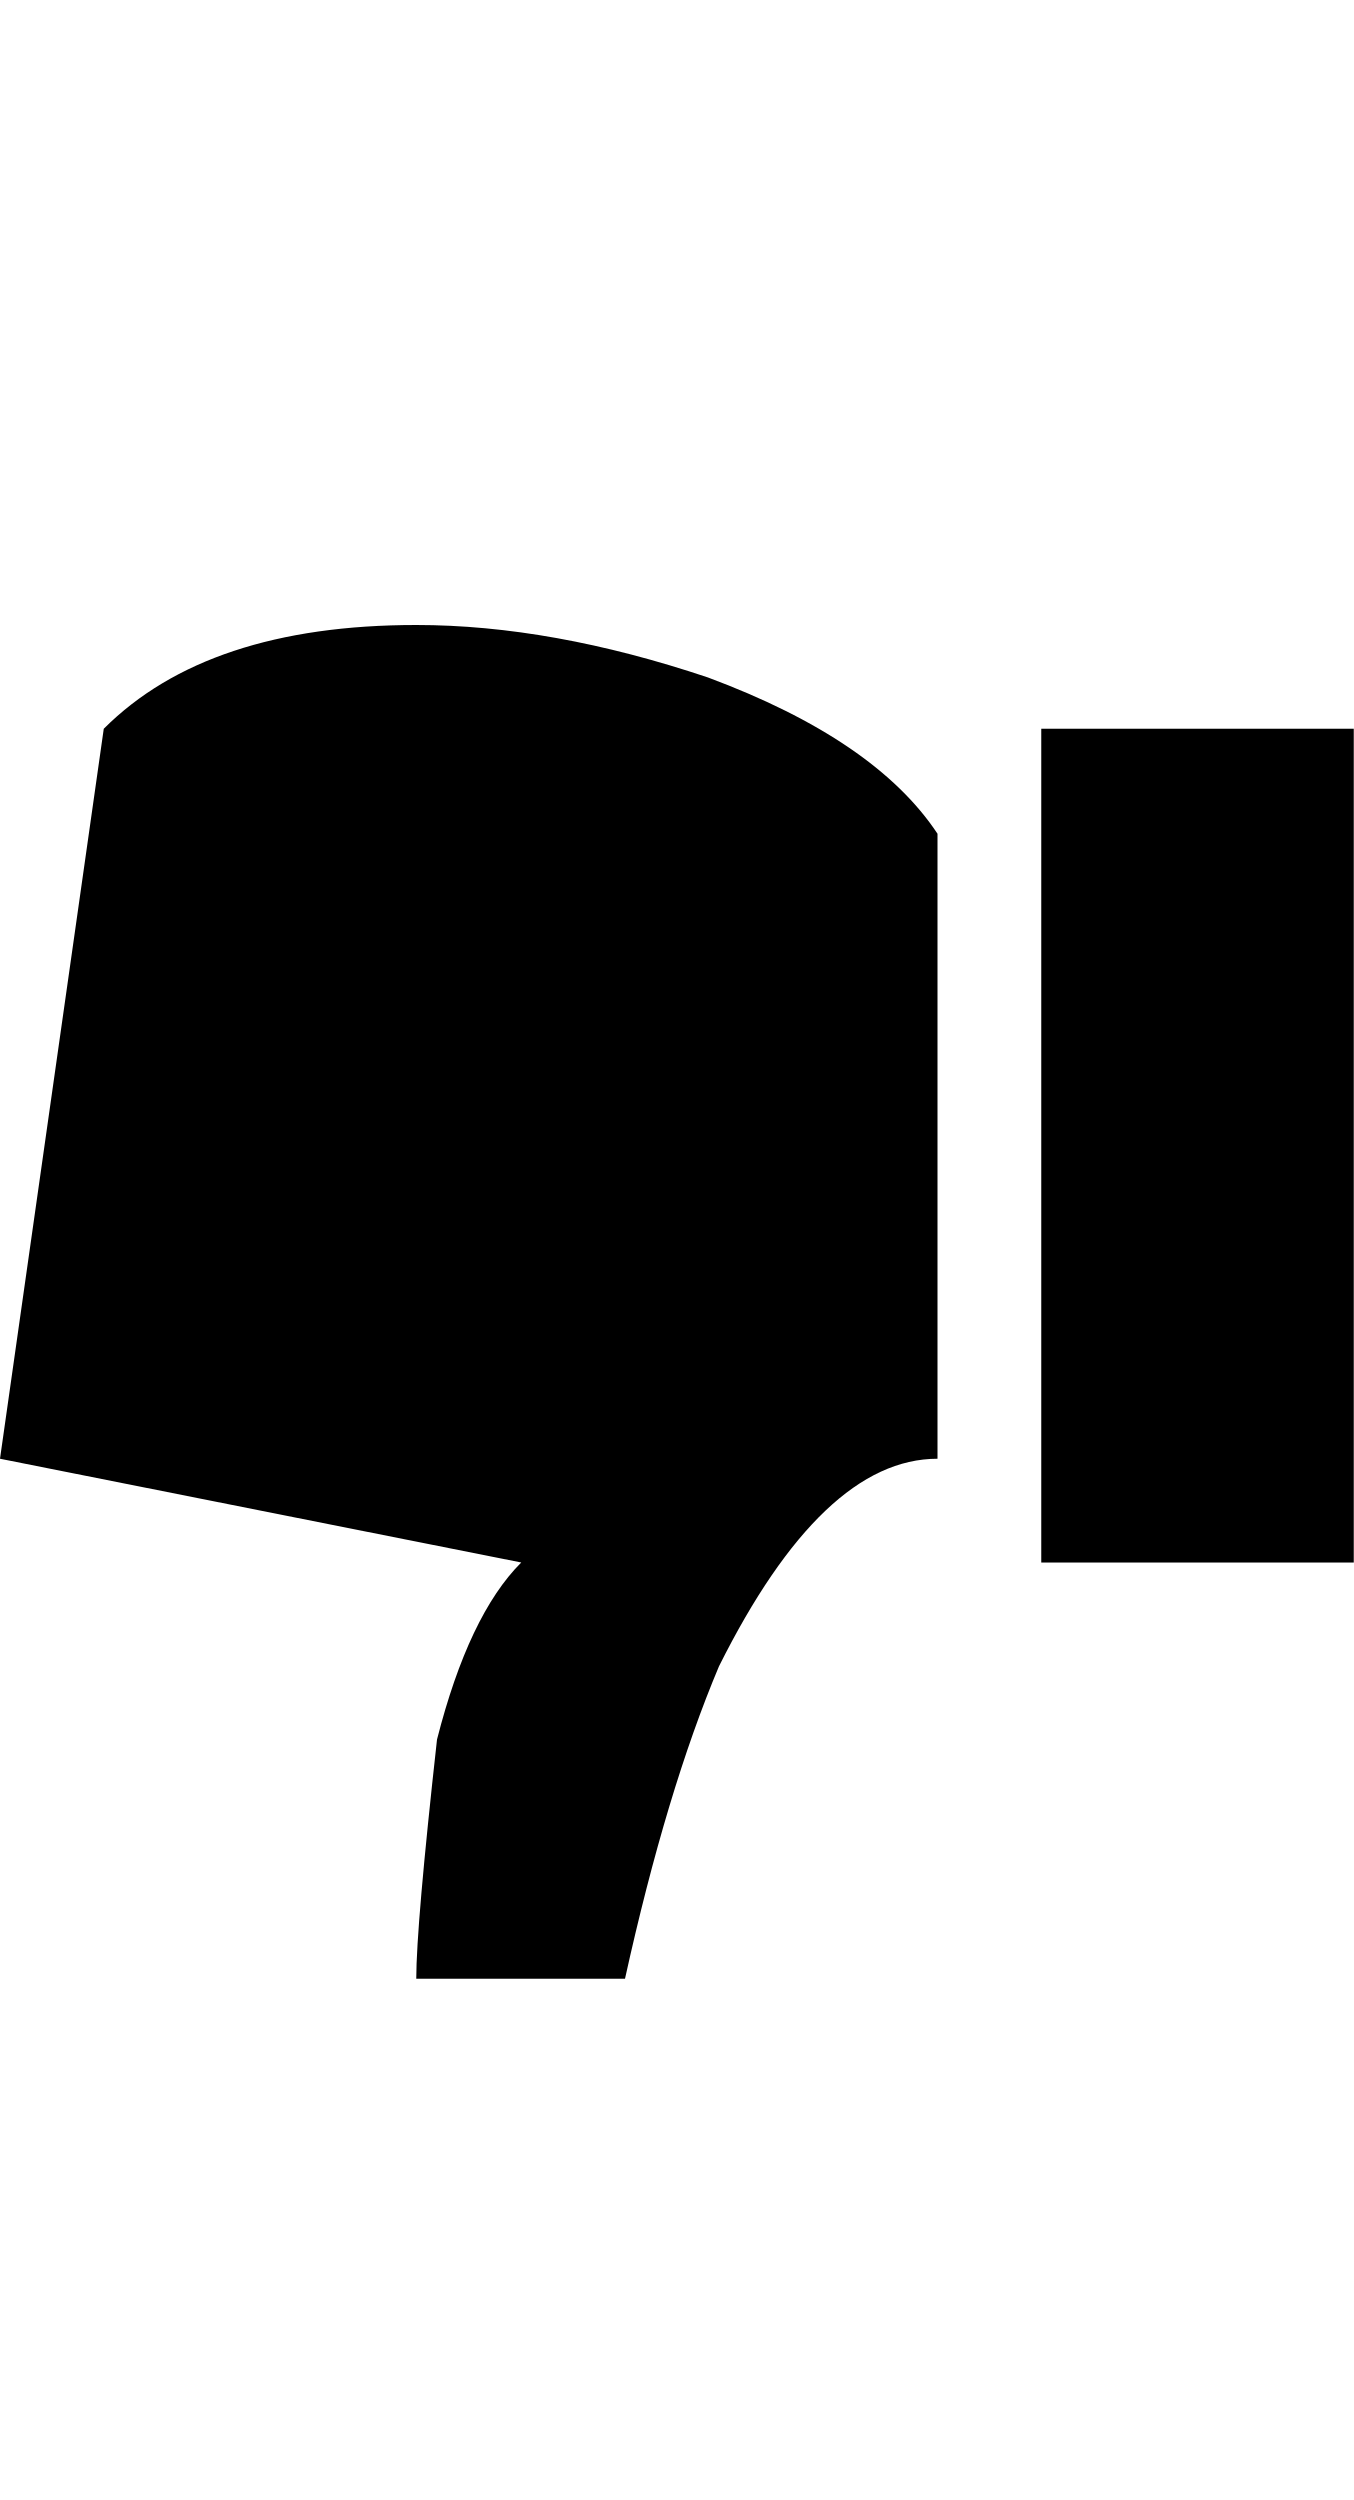
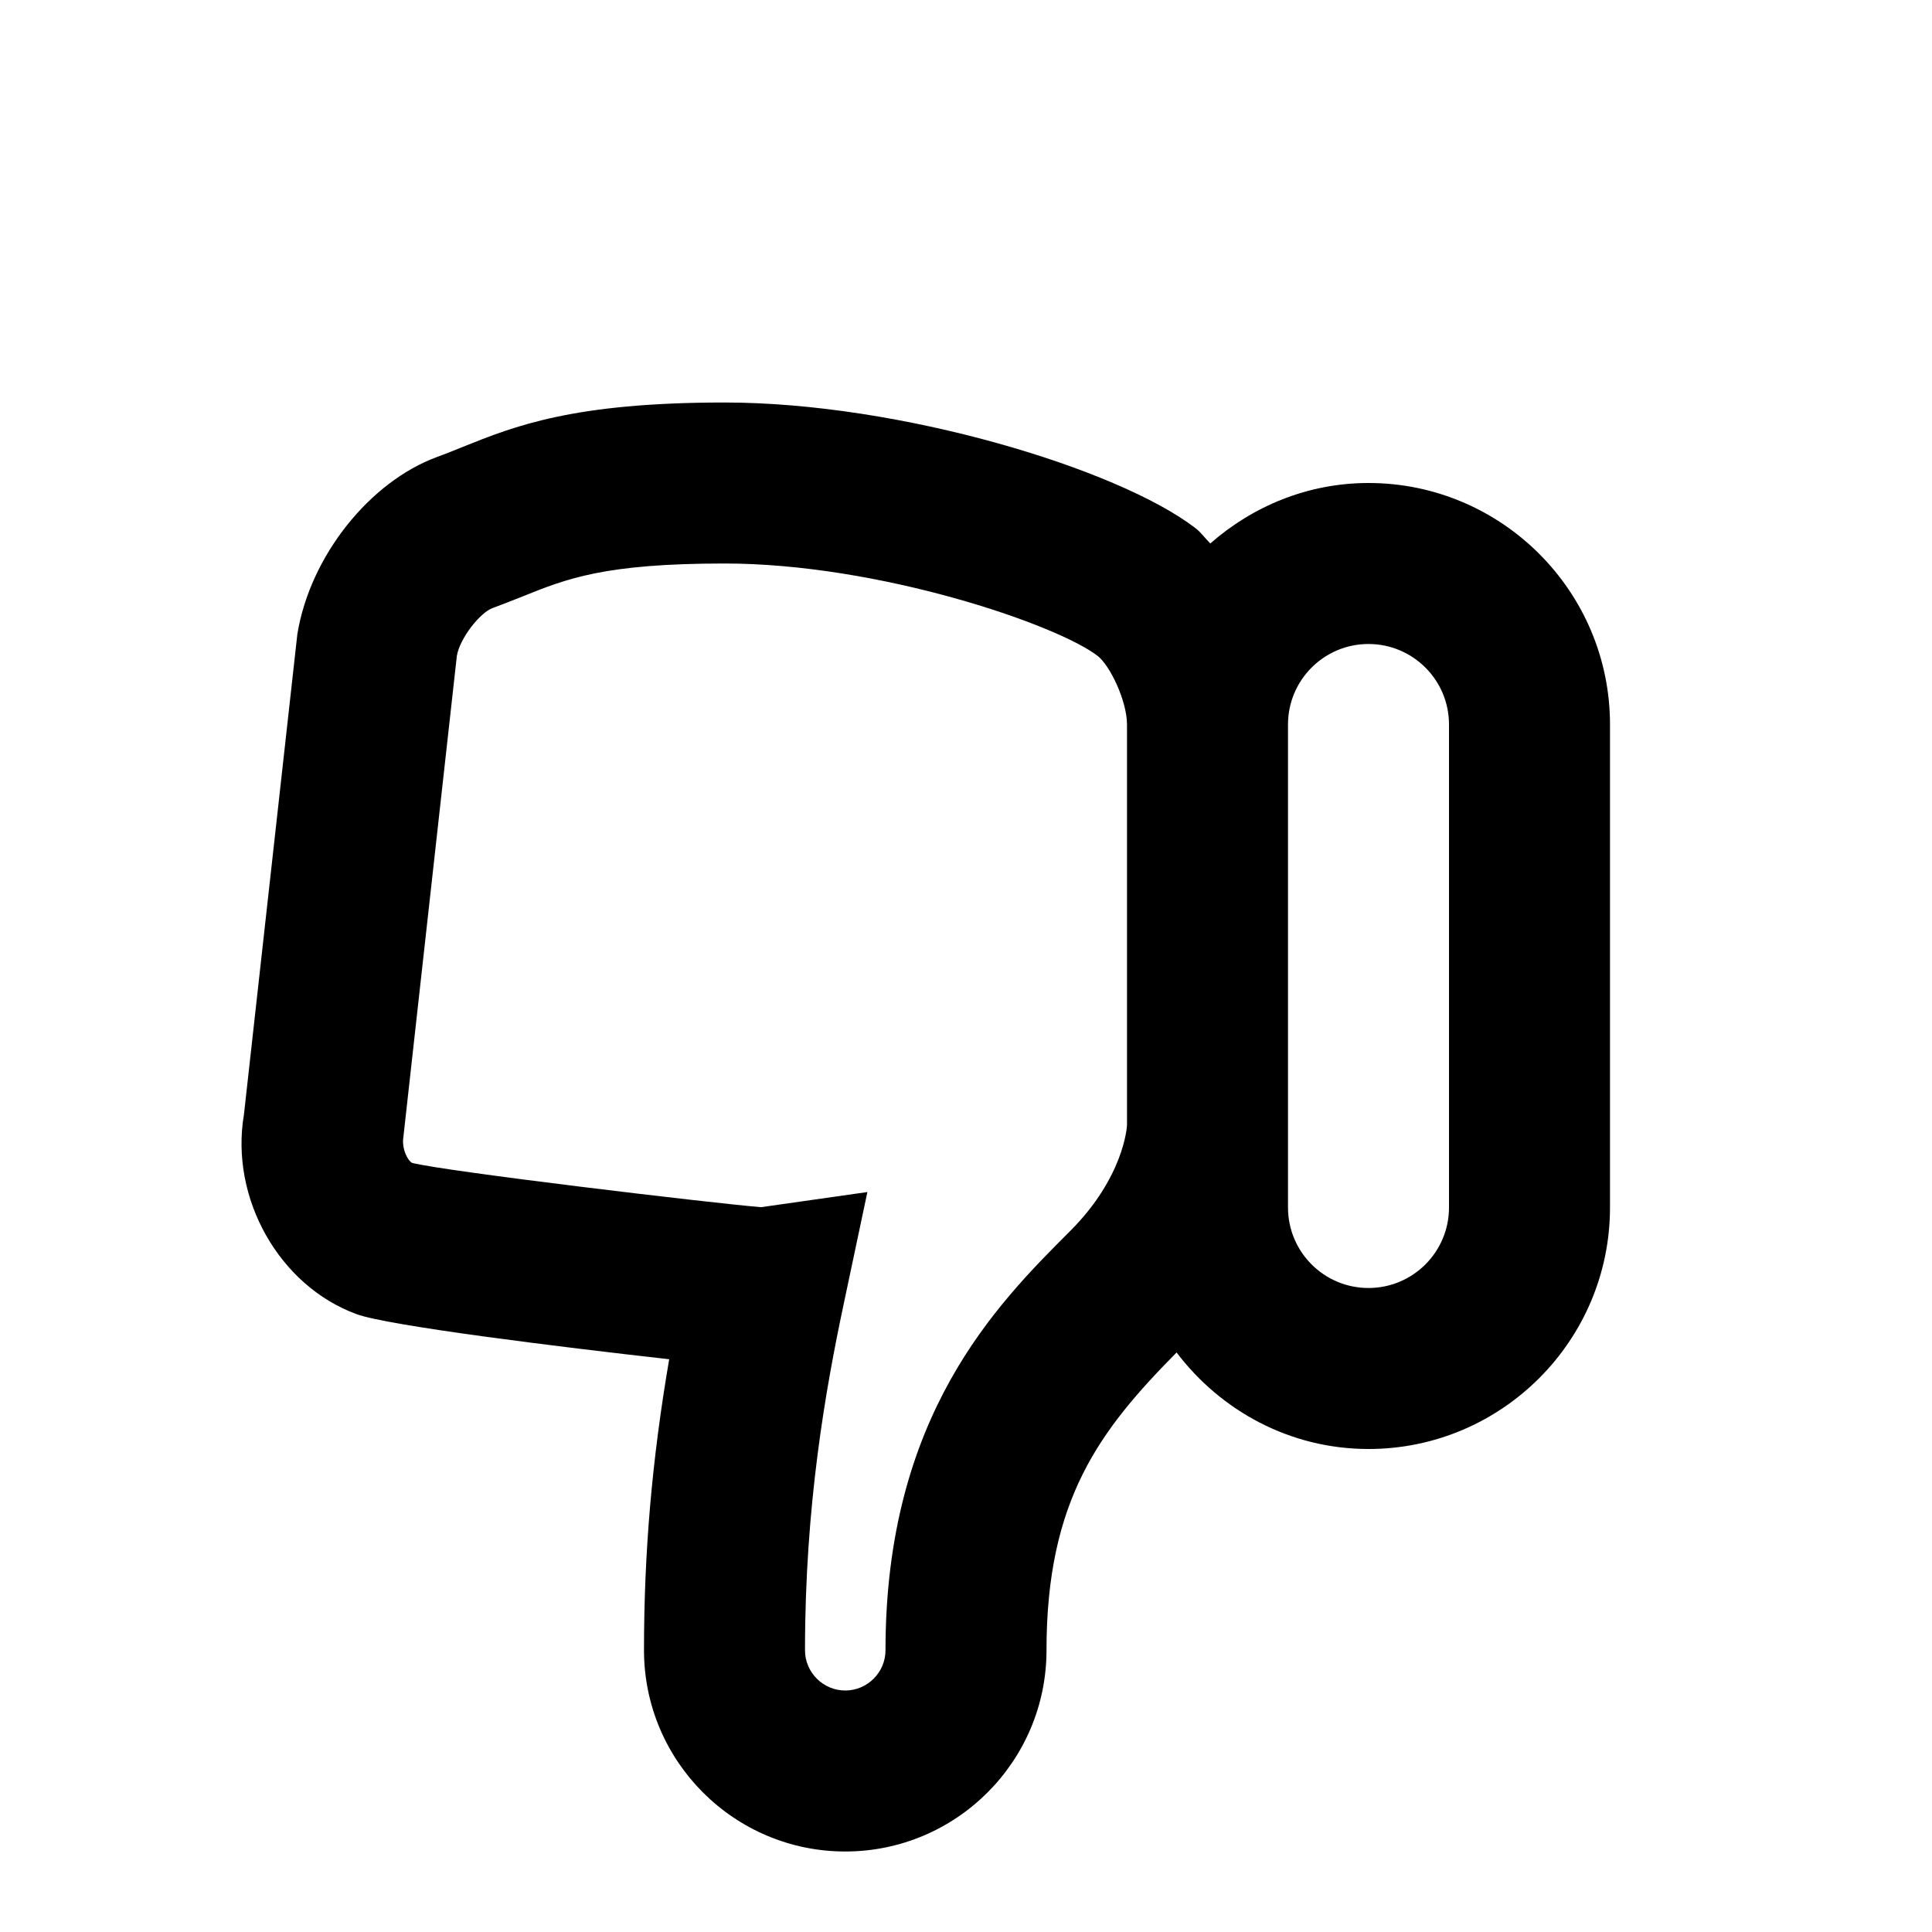
- <svg xmlns="http://www.w3.org/2000/svg" height="1000px" width="541.504px">
-   <g>
-     <path d="M0 583.496c0 0 41.504 -291.992 41.504 -291.992c27.669 -27.669 69.336 -41.504 125 -41.504c36.133 0 75.032 6.999 116.699 20.996c44.596 16.602 75.195 37.435 91.797 62.5c0 0 0 250 0 250c-30.599 0 -59.733 27.669 -87.402 83.008c-13.998 33.203 -26.53 74.87 -37.598 125c0 0 -83.496 0 -83.496 0c0 -13.998 2.767 -45.899 8.301 -95.703c8.463 -33.203 19.694 -56.804 33.691 -70.801c0 0 -208.496 -41.504 -208.496 -41.504m416.504 41.504c0 0 0 -333.496 0 -333.496c0 0 125 0 125 0c0 0 0 333.496 0 333.496c0 0 -125 0 -125 0c0 0 0 0 0 0" />
-   </g>
+ <svg xmlns="http://www.w3.org/2000/svg" version="1.1" id="Layer_1" x="0px" y="0px" width="24px" height="24px" viewBox="0 0 24 24" style="enable-background:new 0 0 24 24;" xml:space="preserve">
+   <path d="M17,6c-0.755,0-1.438,0.289-1.965,0.751c-0.064-0.062-0.116-0.139-0.188-0.193C13.887,5.822,11.182,5,9,5  C7.121,5,6.392,5.293,5.748,5.552C5.645,5.594,5.541,5.636,5.431,5.676c-0.834,0.305-1.578,1.228-1.737,2.2l-0.664,5.972  c-0.175,1.038,0.44,2.126,1.4,2.477c0.393,0.144,2.512,0.406,3.883,0.56C8.098,18.139,8,19.289,8,20.5c0,1.379,1.121,2.5,2.5,2.5  s2.5-1.121,2.5-2.5c0-1.875,0.667-2.738,1.616-3.699C15.164,17.524,16.024,18,17,18c1.654,0,3-1.346,3-3V9C20,7.346,18.654,6,17,6z   M11,20.5c0,0.275-0.225,0.5-0.5,0.5S10,20.775,10,20.5c0-1.804,0.256-3.241,0.479-4.293l0.296-1.399l-1.321,0.188  c-0.604-0.049-3.933-0.446-4.334-0.55c-0.058-0.029-0.132-0.181-0.109-0.322l0.664-5.975c0.037-0.223,0.291-0.54,0.443-0.595  c0.131-0.048,0.254-0.098,0.377-0.146C7.038,7.189,7.509,7,9,7c1.914,0,4.118,0.753,4.633,1.146C13.79,8.266,14,8.71,14,9v4.977  c-0.001,0.026-0.04,0.649-0.707,1.316C12.38,16.206,11,17.586,11,20.5z M18,15c0,0.552-0.448,1-1,1s-1-0.448-1-1V9  c0-0.552,0.448-1,1-1s1,0.448,1,1V15z" />
</svg>
